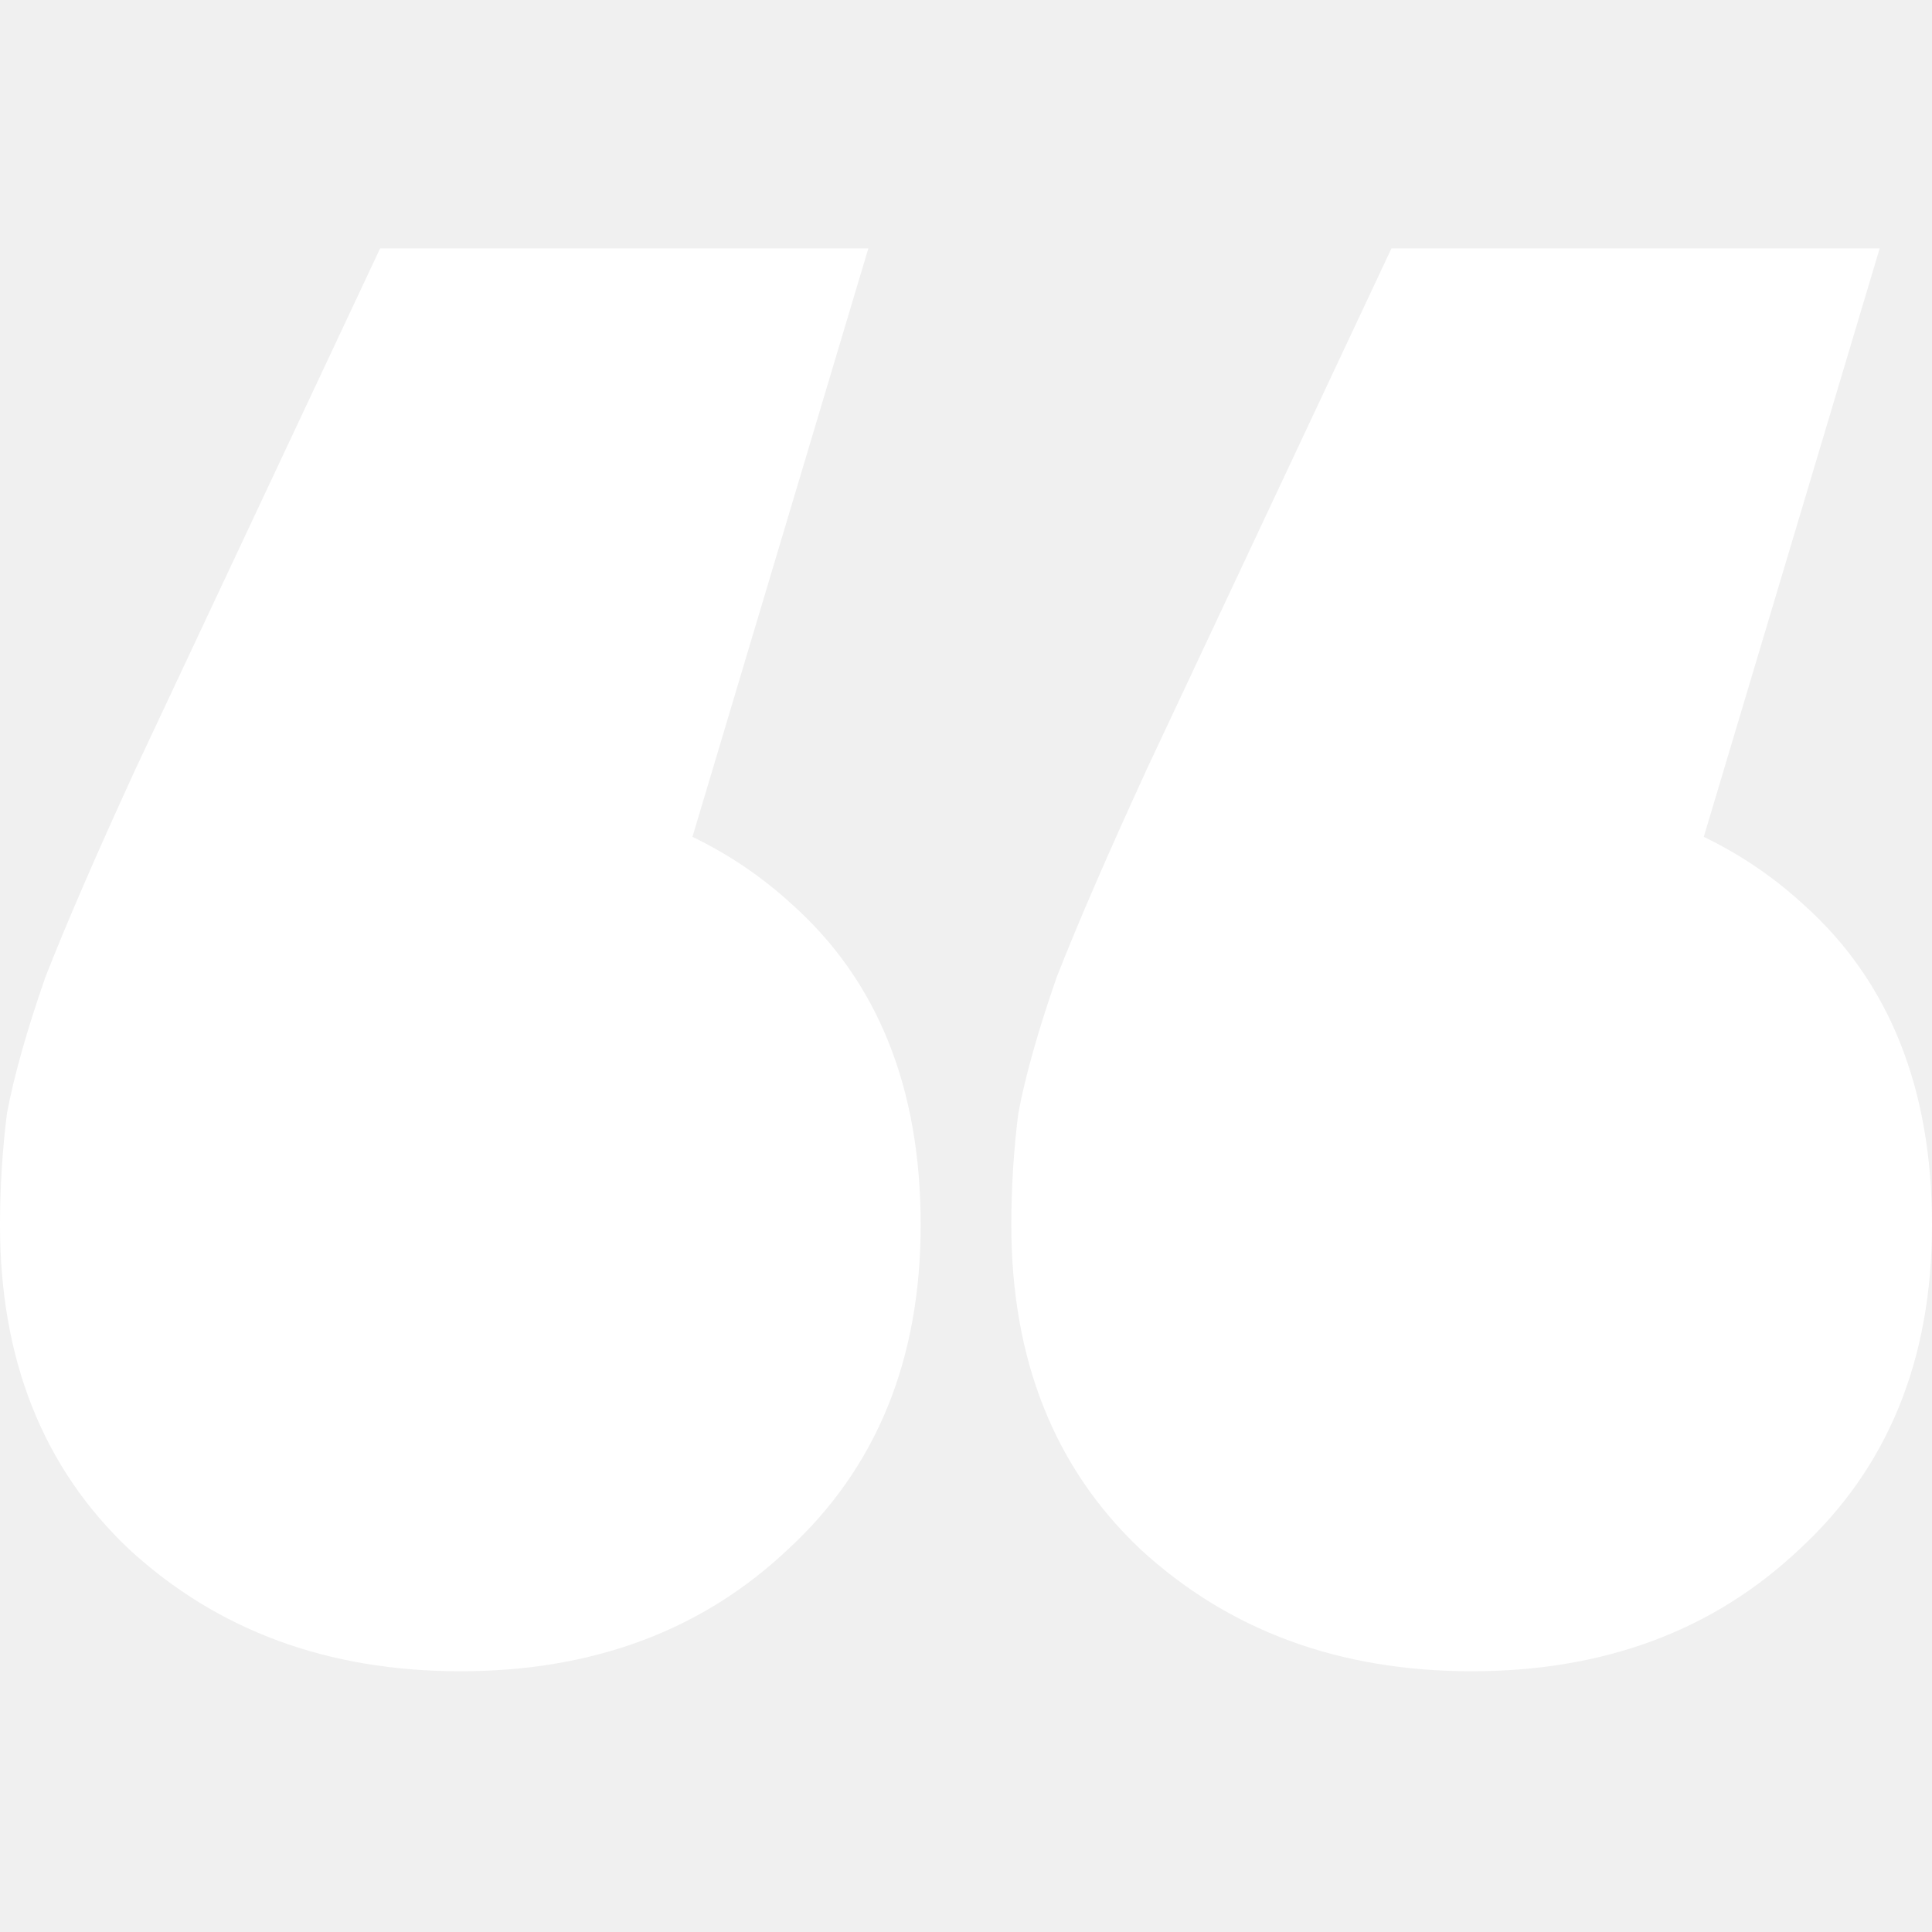
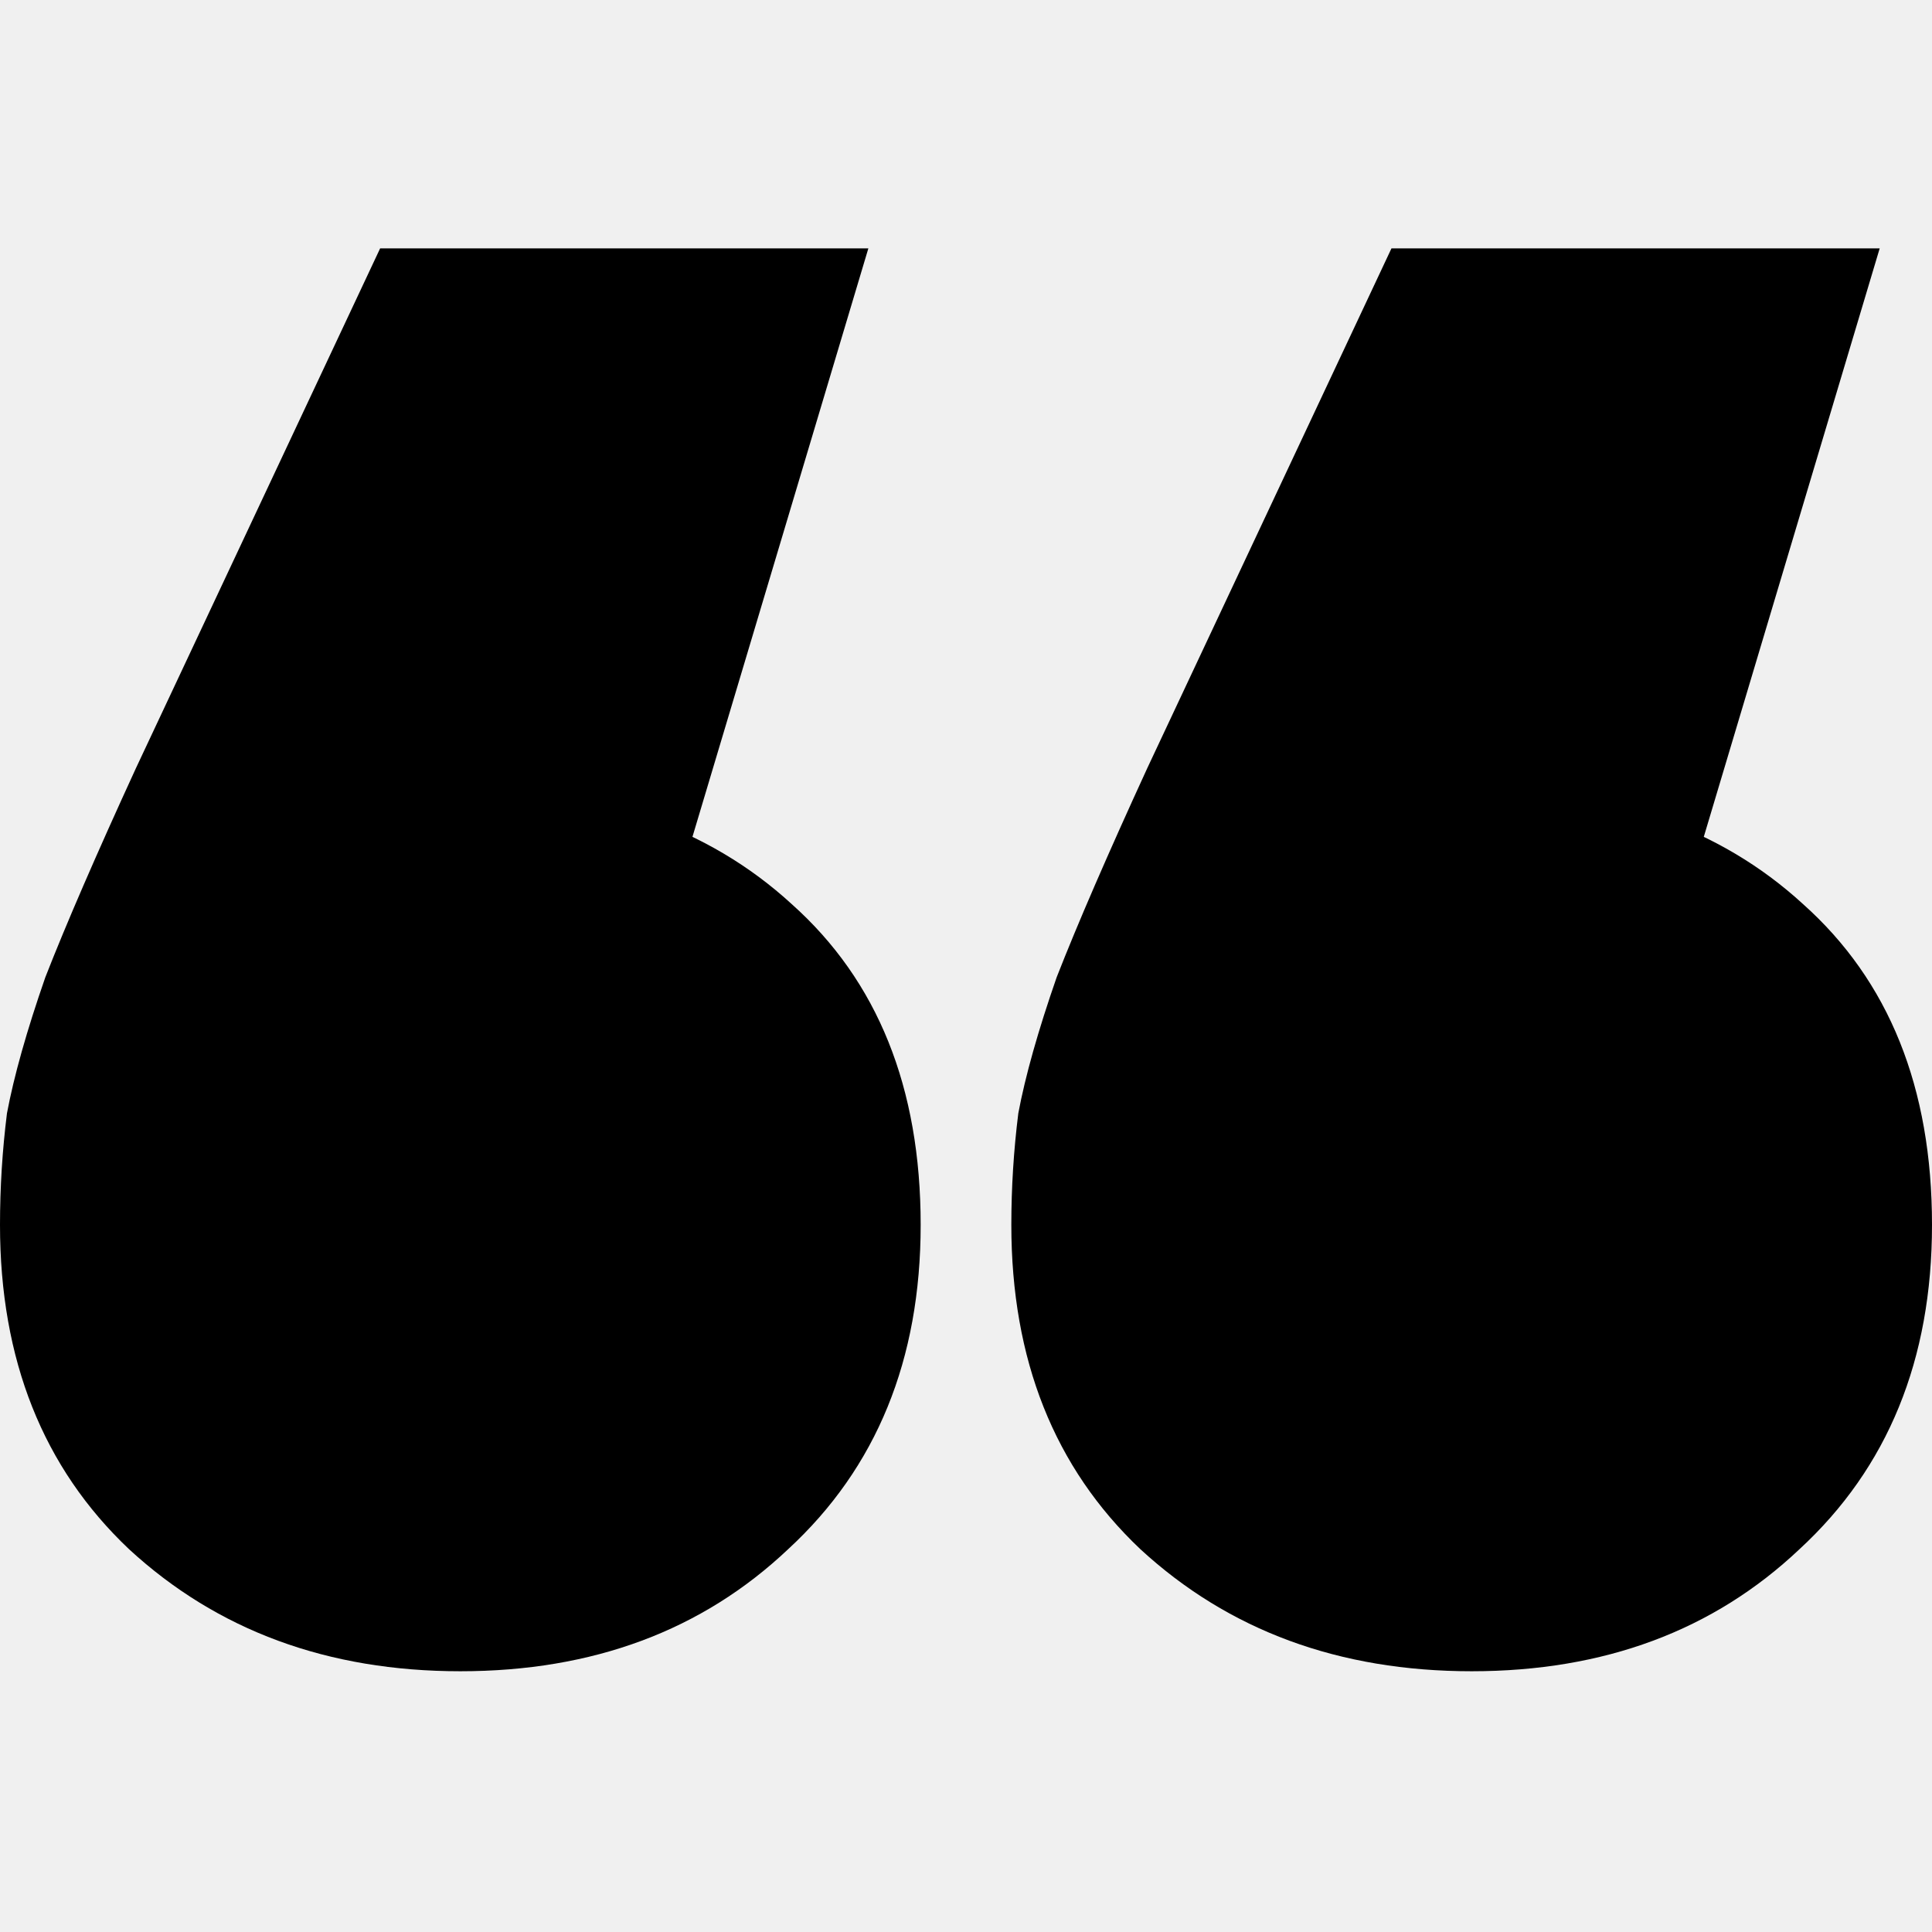
- <svg xmlns="http://www.w3.org/2000/svg" width="140" height="140" viewBox="0 0 140 140" fill="none">
-   <path d="M62.924 18L41.697 89.011L33.357 57.17C43.297 57.17 51.3 59.95 57.365 65.509C63.598 71.069 66.715 78.818 66.715 88.758C66.715 98.529 63.514 106.363 57.112 112.26C50.879 118.156 42.96 121.105 33.357 121.105C23.755 121.105 15.752 118.156 9.35 112.26C3.117 106.363 0 98.529 0 88.758C0 86.063 0.168 83.367 0.505 80.671C1.011 77.976 1.937 74.691 3.285 70.816C4.801 66.941 6.992 61.887 9.856 55.653L27.545 18H62.924ZM136.209 18L114.982 89.011L106.643 57.17C116.582 57.17 124.585 59.95 130.65 65.509C136.883 71.069 140 78.818 140 88.758C140 98.529 136.799 106.363 130.397 112.26C124.164 118.156 116.245 121.105 106.643 121.105C97.04 121.105 89.037 118.156 82.635 112.26C76.402 106.363 73.285 98.529 73.285 88.758C73.285 86.063 73.454 83.367 73.791 80.671C74.296 77.976 75.223 74.691 76.57 70.816C78.087 66.941 80.277 61.887 83.141 55.653L100.83 18H136.209Z" fill="white" />
+ <svg xmlns="http://www.w3.org/2000/svg" width="140" height="140" viewBox="0 0 140 140">
+   <path d="M62.924 18L41.697 89.011L33.357 57.17C43.297 57.17 51.3 59.95 57.365 65.509C63.598 71.069 66.715 78.818 66.715 88.758C66.715 98.529 63.514 106.363 57.112 112.26C50.879 118.156 42.96 121.105 33.357 121.105C23.755 121.105 15.752 118.156 9.35 112.26C3.117 106.363 0 98.529 0 88.758C0 86.063 0.168 83.367 0.505 80.671C1.011 77.976 1.937 74.691 3.285 70.816C4.801 66.941 6.992 61.887 9.856 55.653L27.545 18H62.924ZM136.209 18L114.982 89.011L106.643 57.17C116.582 57.17 124.585 59.95 130.65 65.509C136.883 71.069 140 78.818 140 88.758C140 98.529 136.799 106.363 130.397 112.26C124.164 118.156 116.245 121.105 106.643 121.105C97.04 121.105 89.037 118.156 82.635 112.26C76.402 106.363 73.285 98.529 73.285 88.758C73.285 86.063 73.454 83.367 73.791 80.671C74.296 77.976 75.223 74.691 76.57 70.816C78.087 66.941 80.277 61.887 83.141 55.653L100.83 18H136.209Z" />
</svg>
